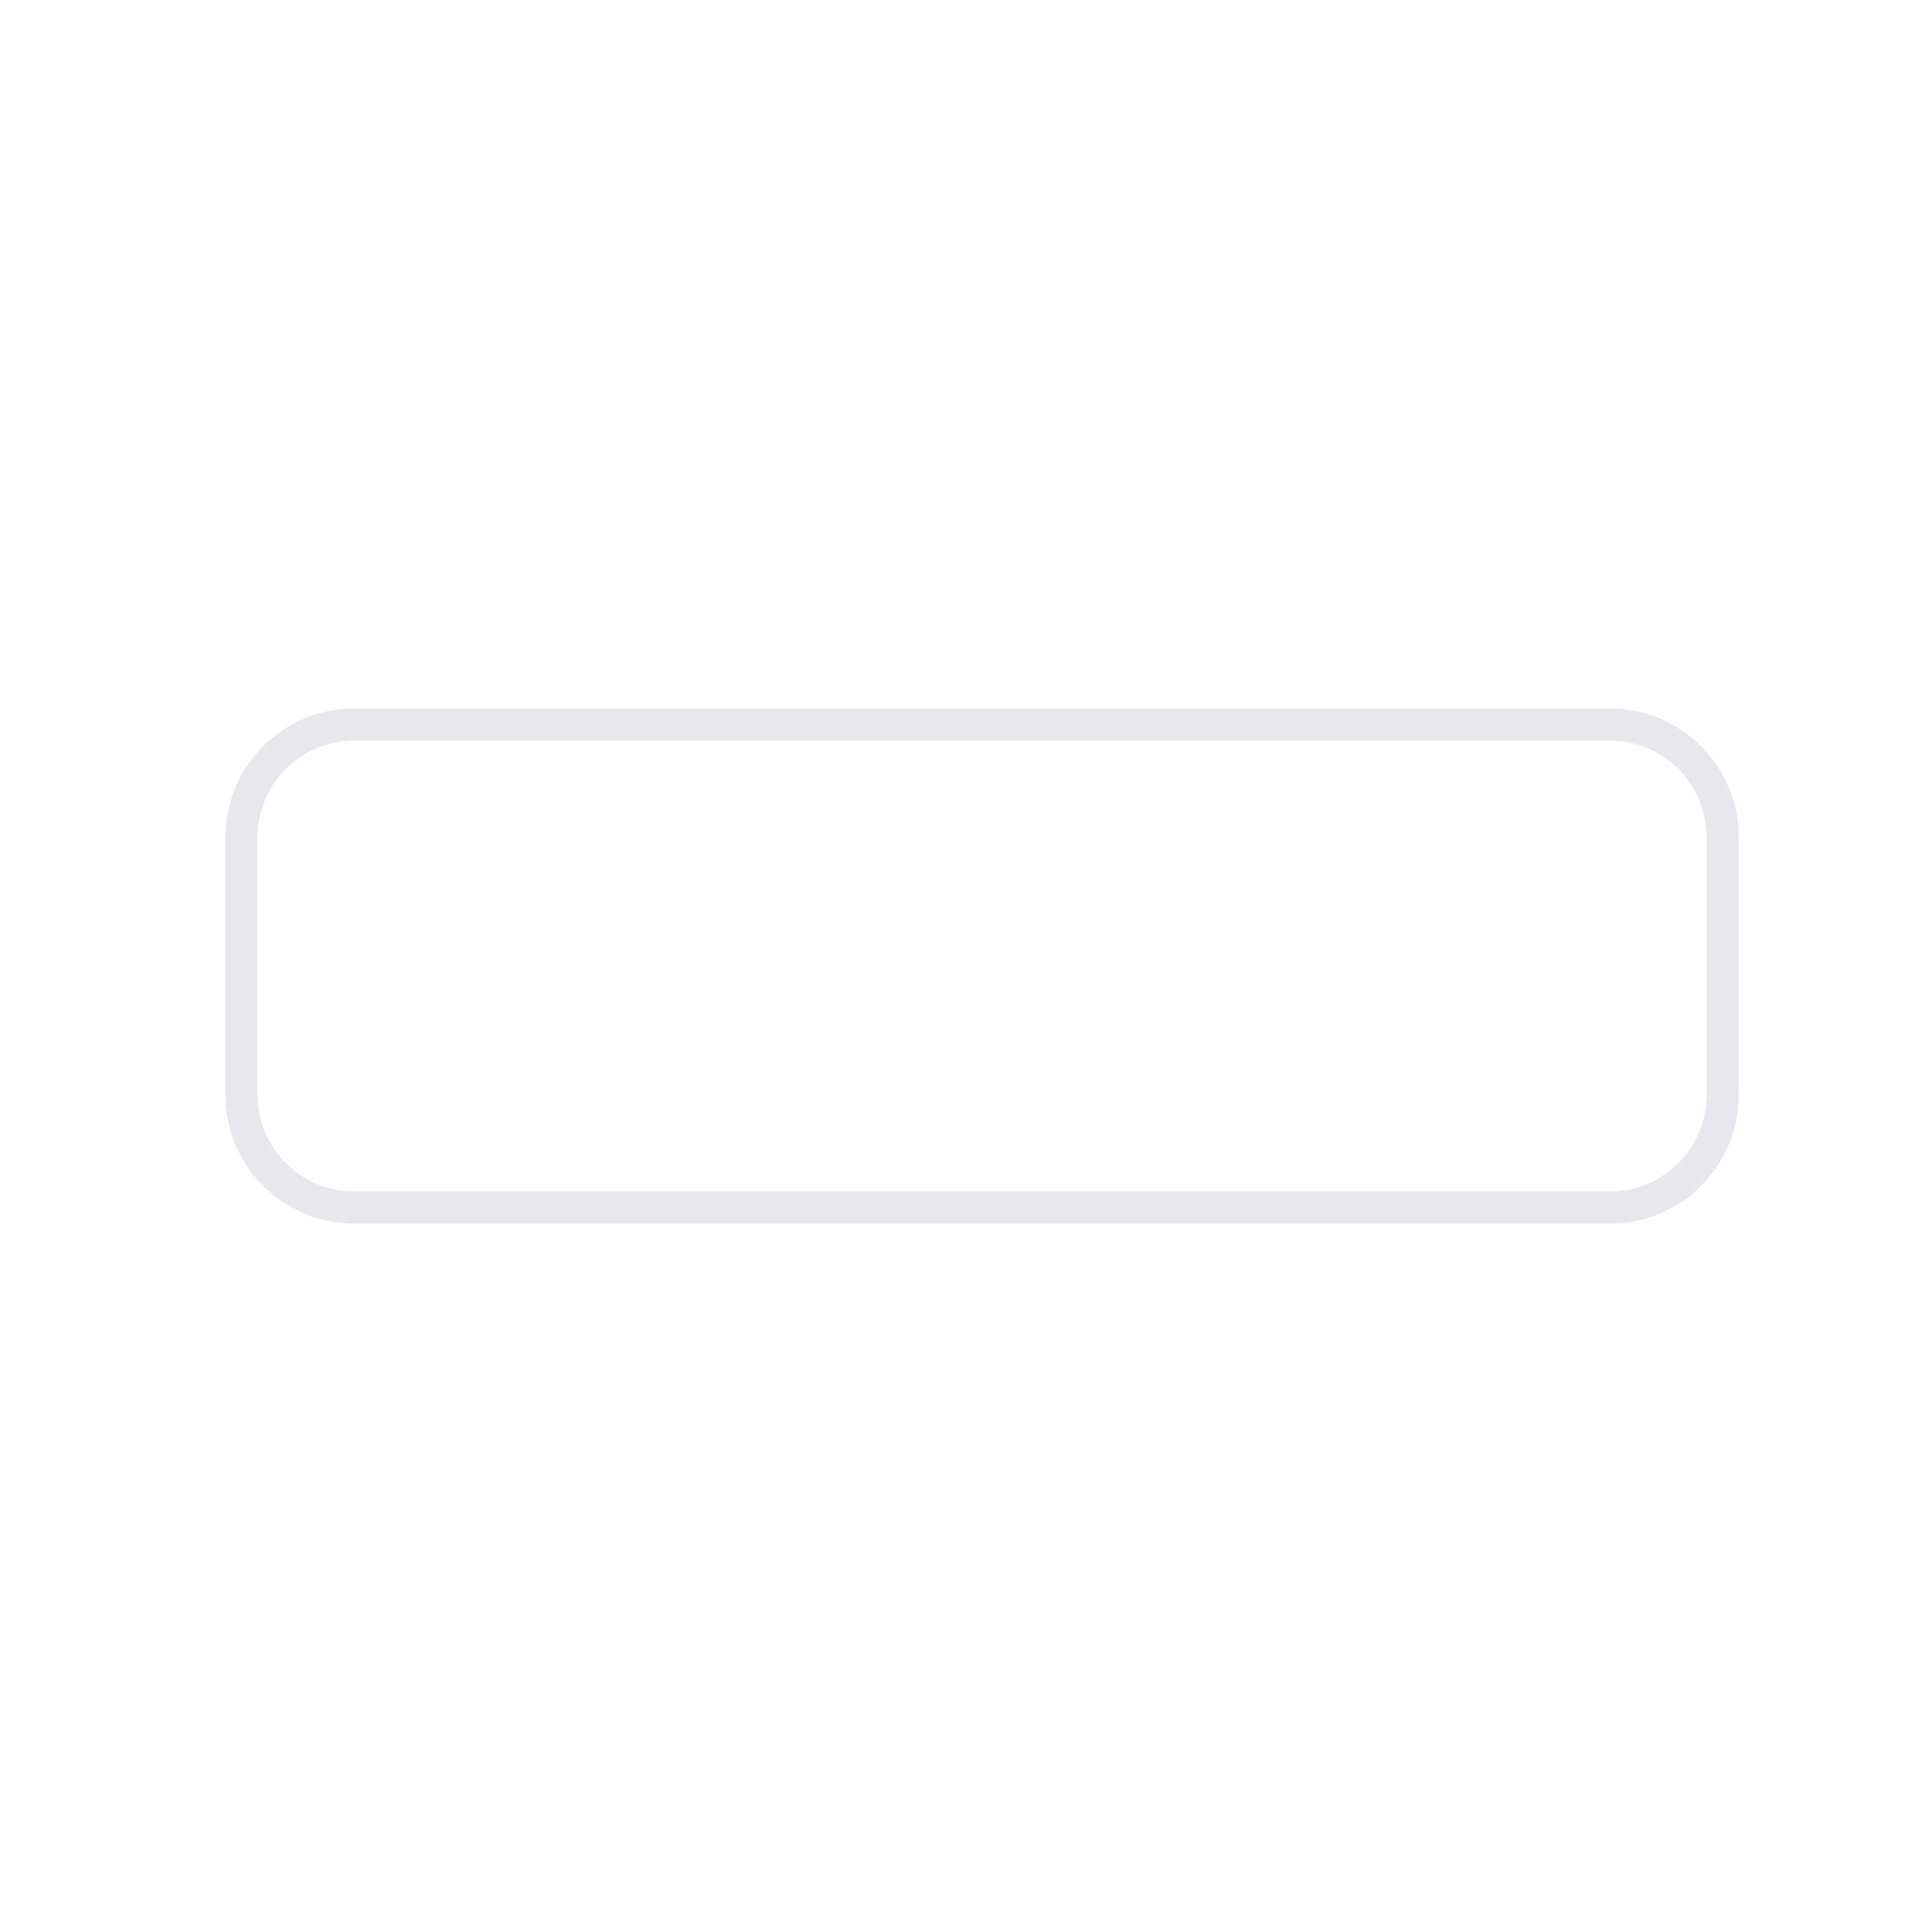
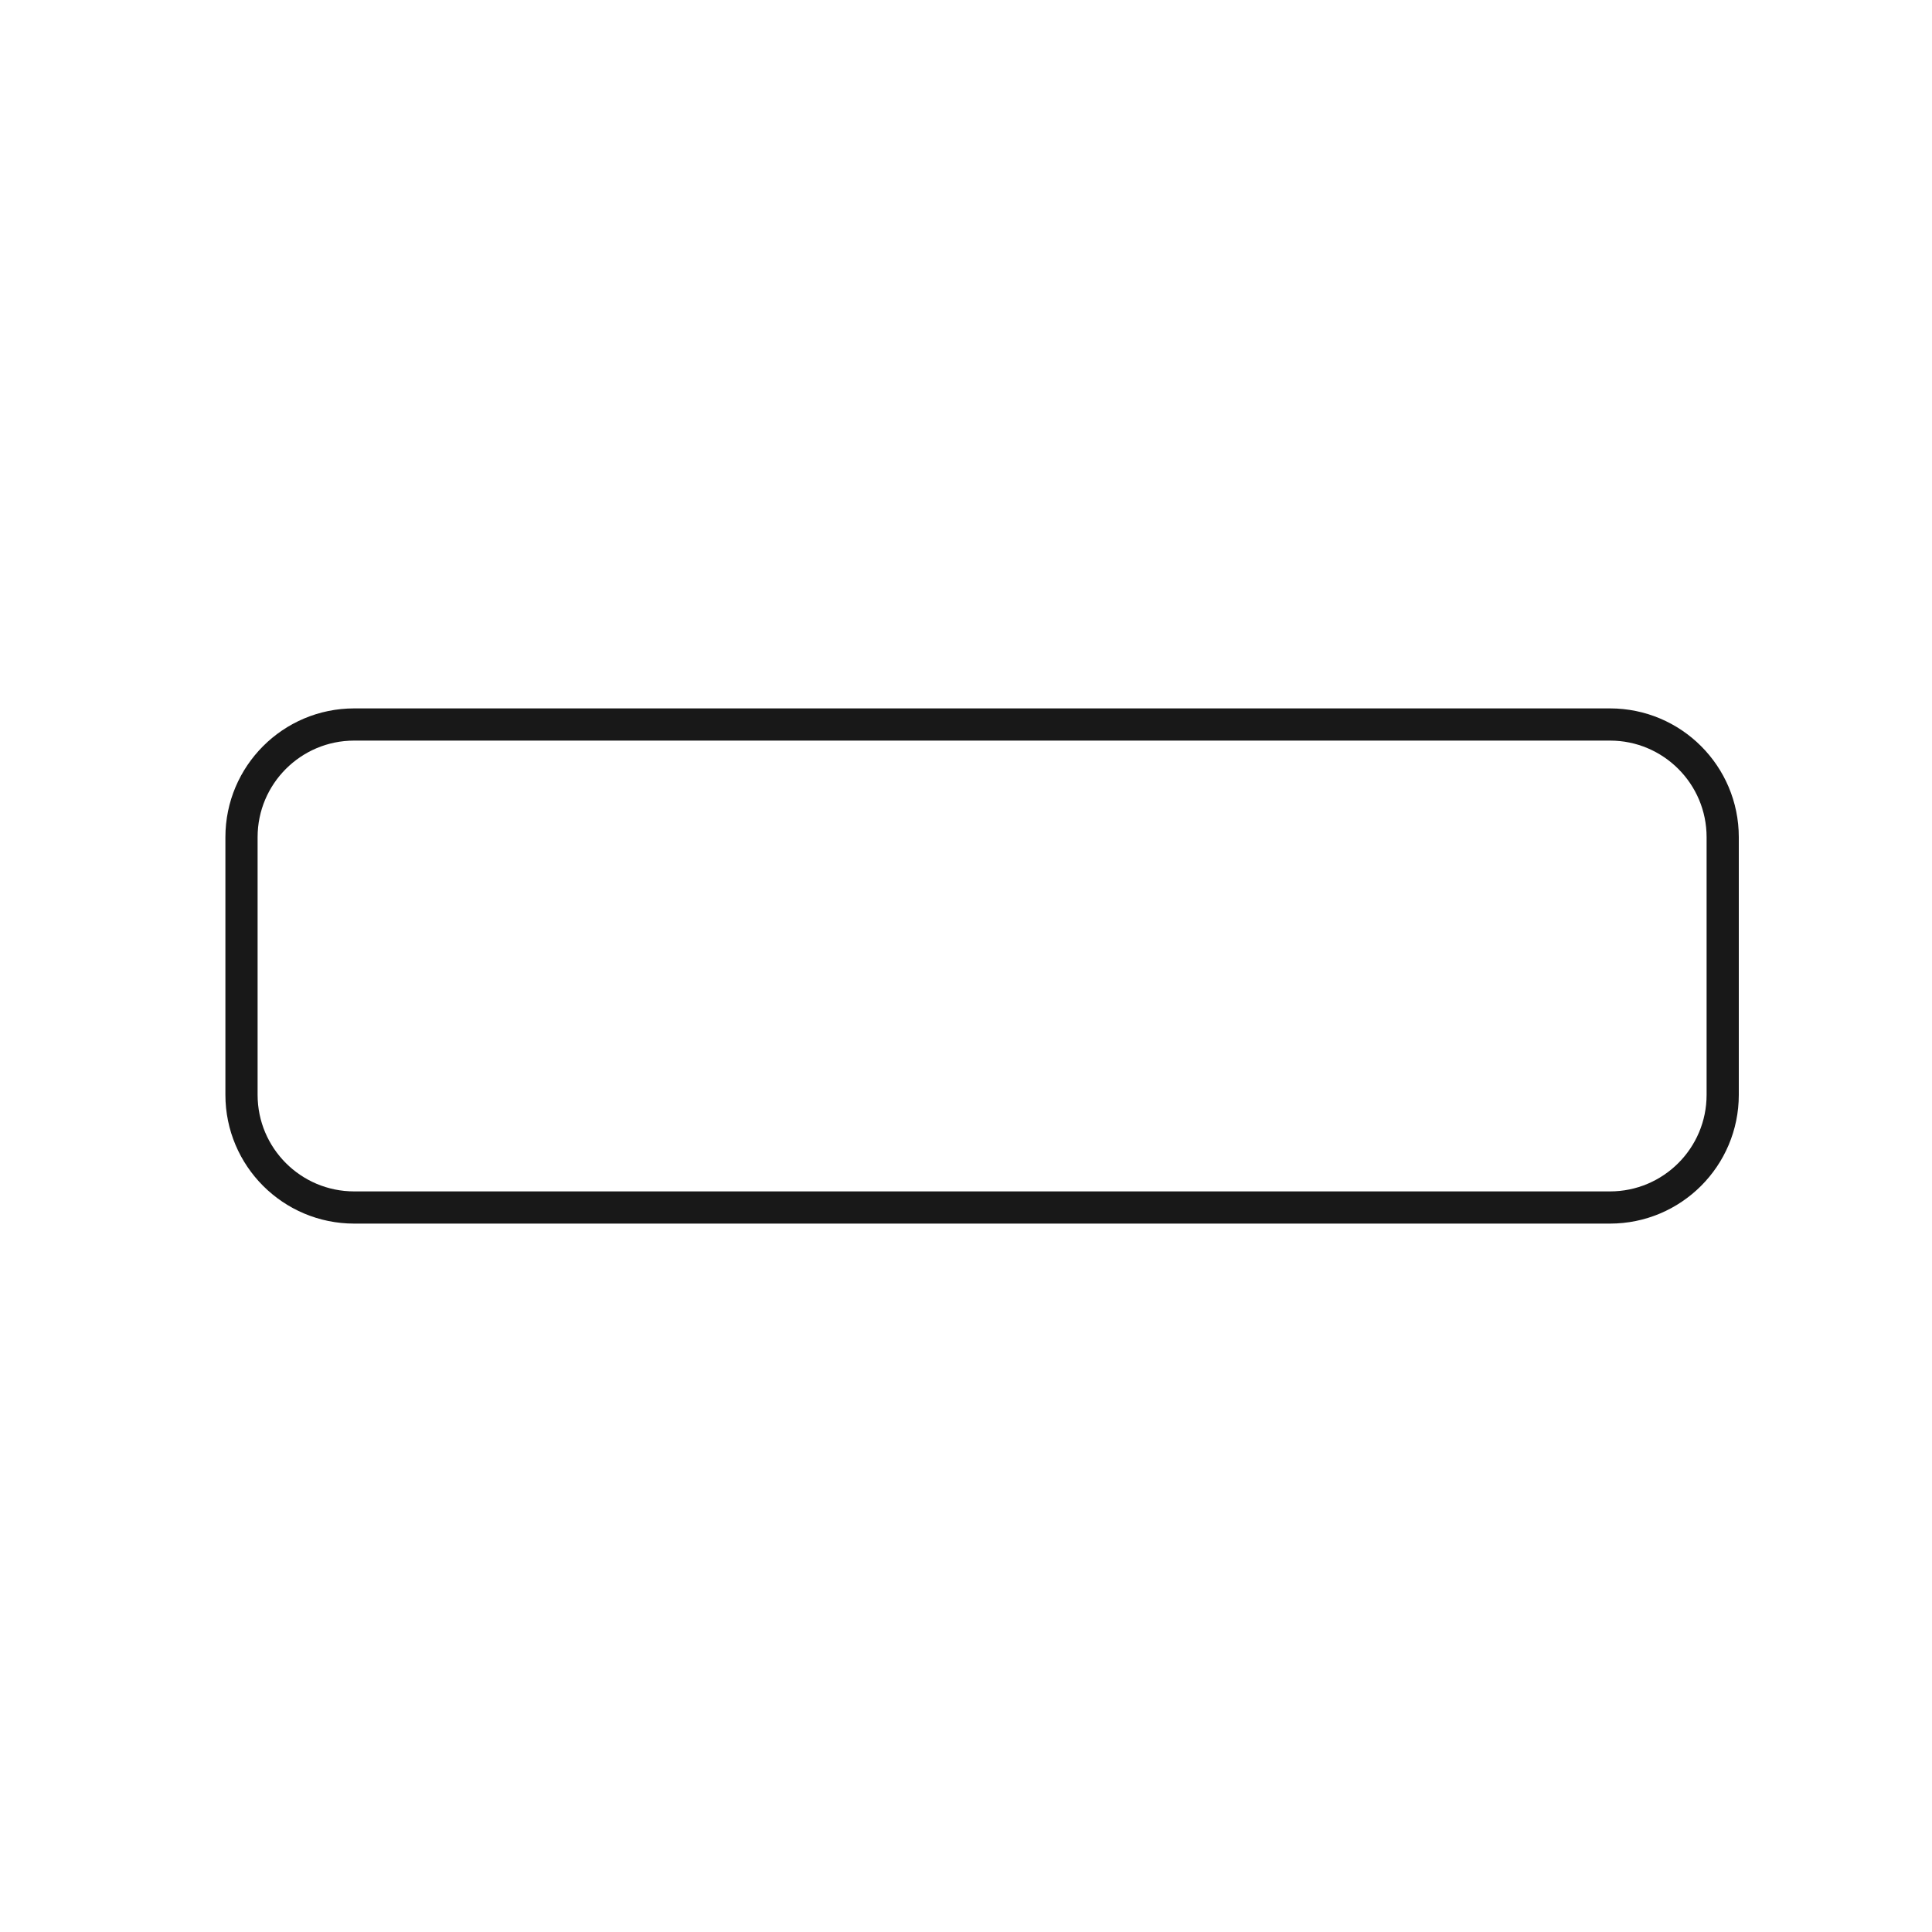
<svg xmlns="http://www.w3.org/2000/svg" width="60" height="60" viewBox="0 0 60 60" fill="none">
  <rect width="60" height="60" fill="white" />
-   <rect x="7.5" y="22.5" width="46" height="15" rx="3.5" stroke="#E6E8EC" />
+   <rect x="7.5" y="22.5" width="46" height="15" rx="3.5" stroke="#181818" />
</svg>
